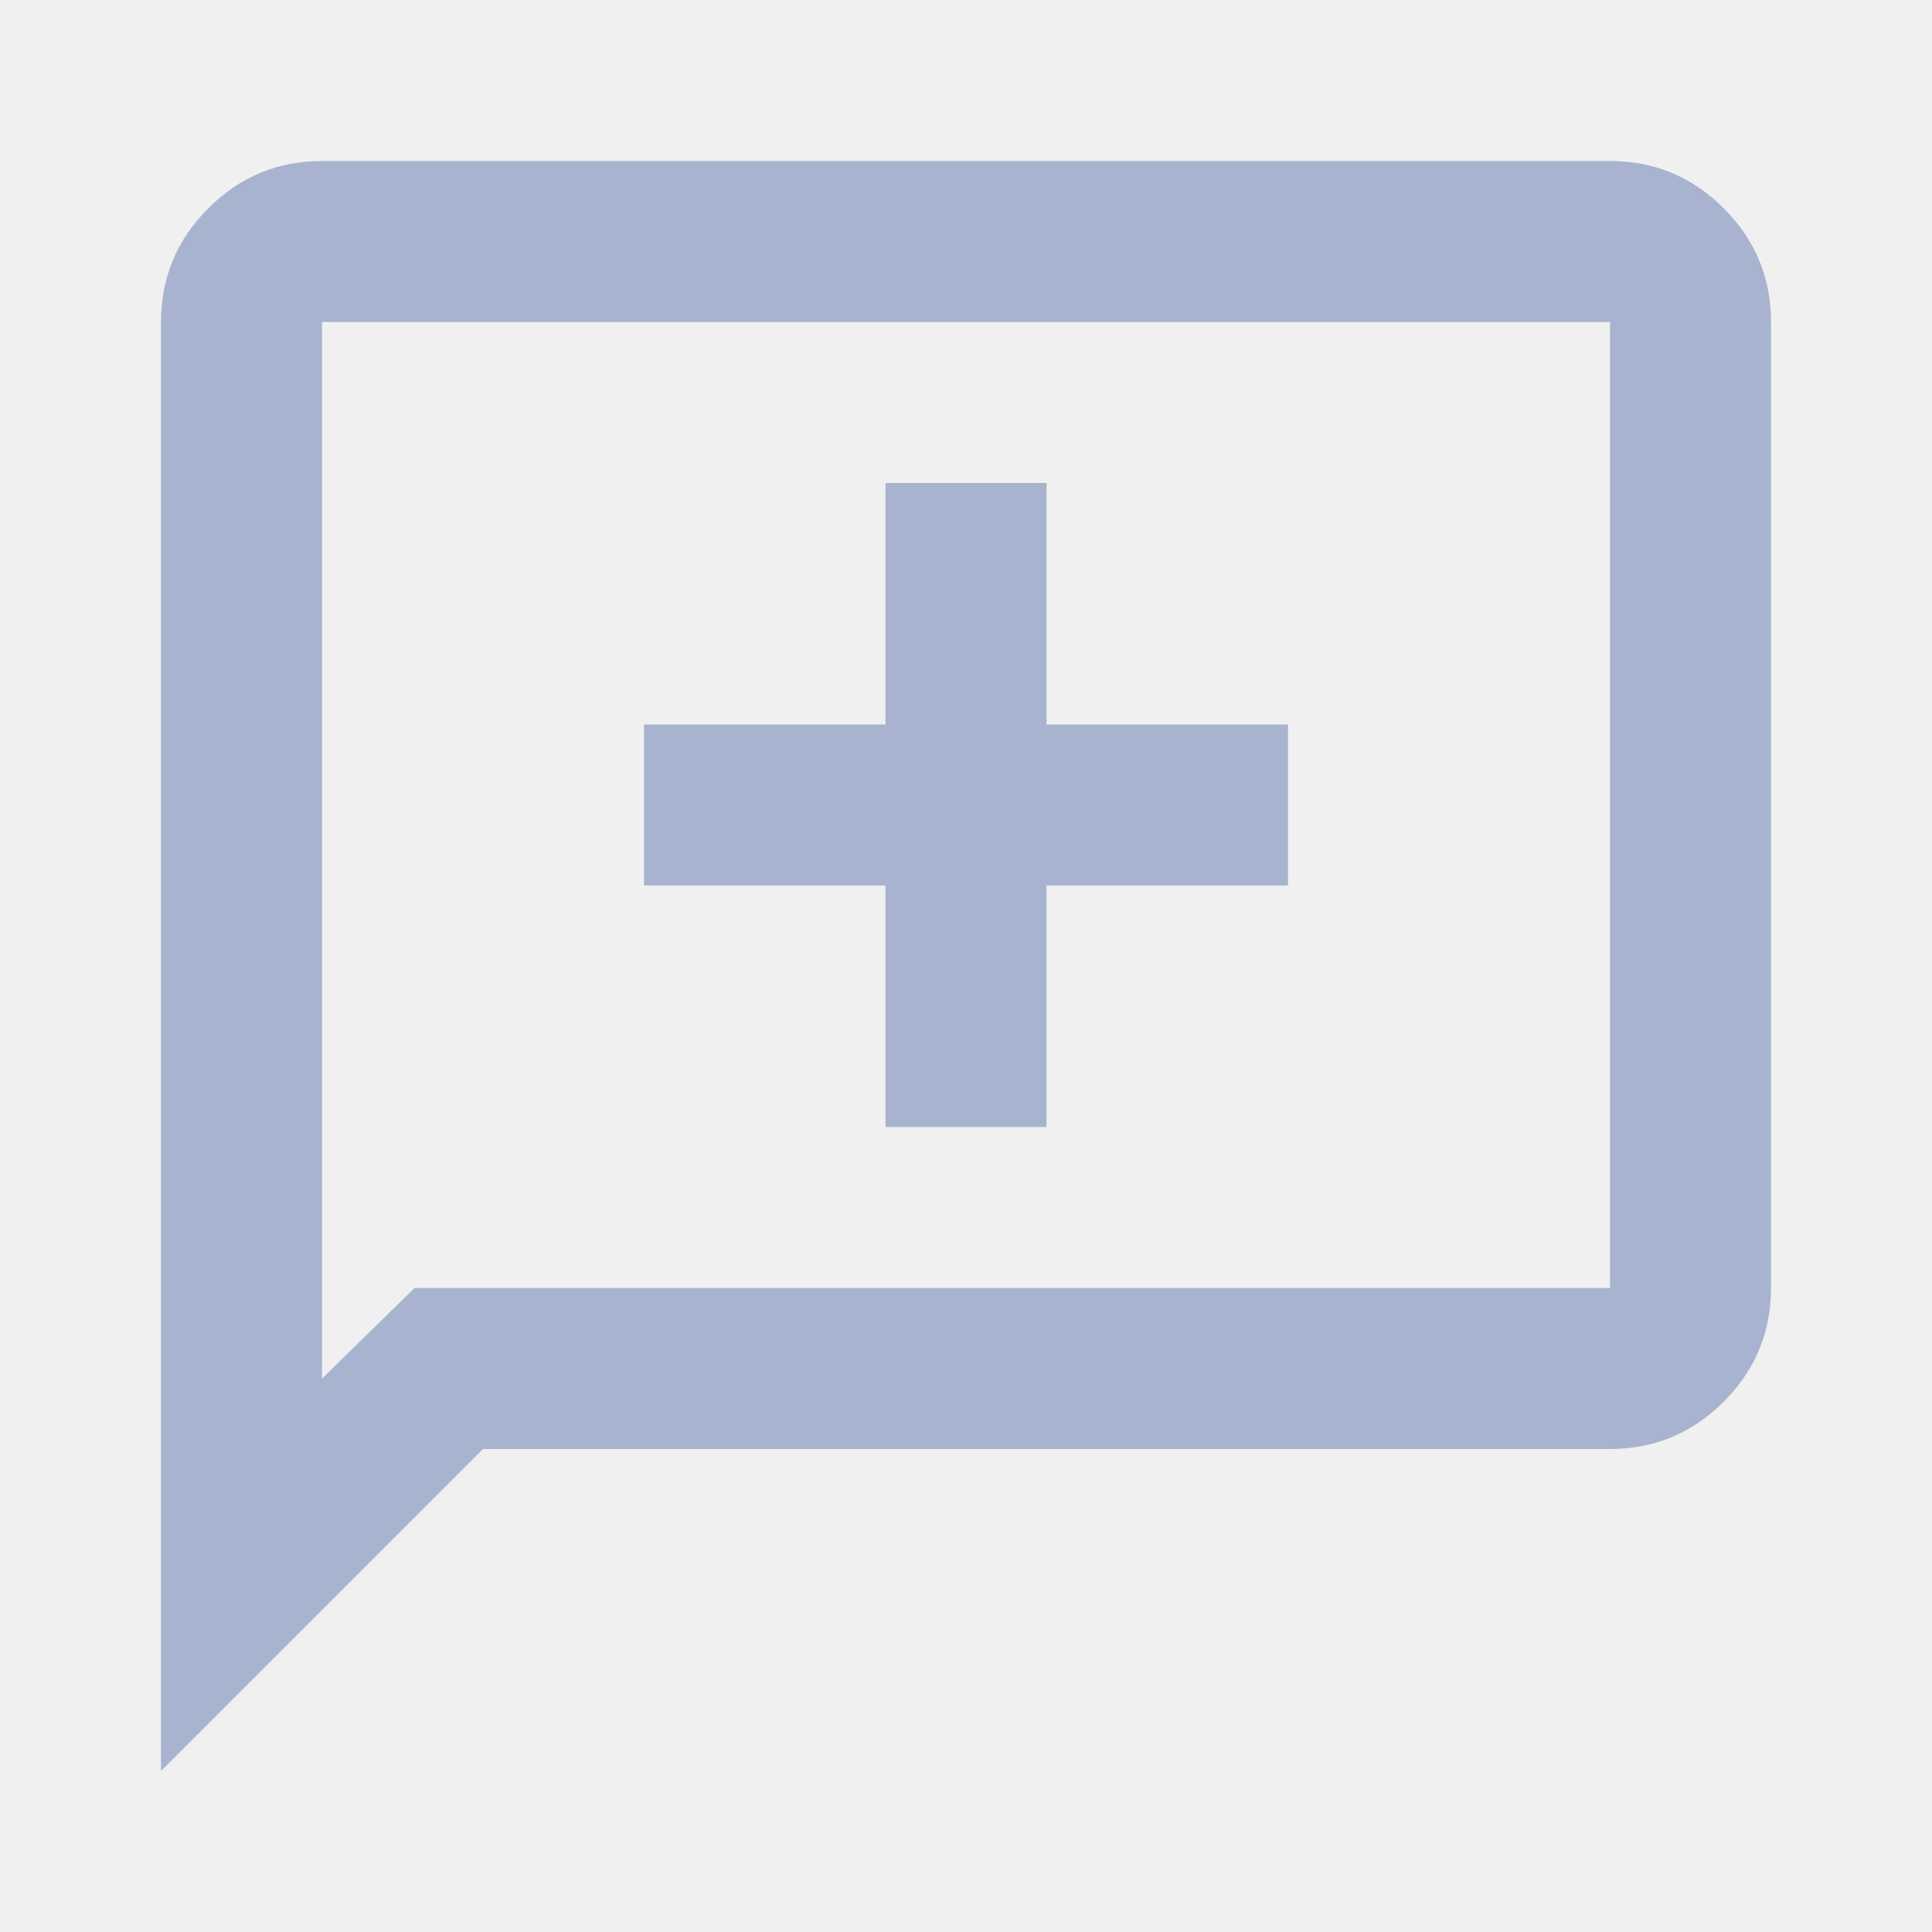
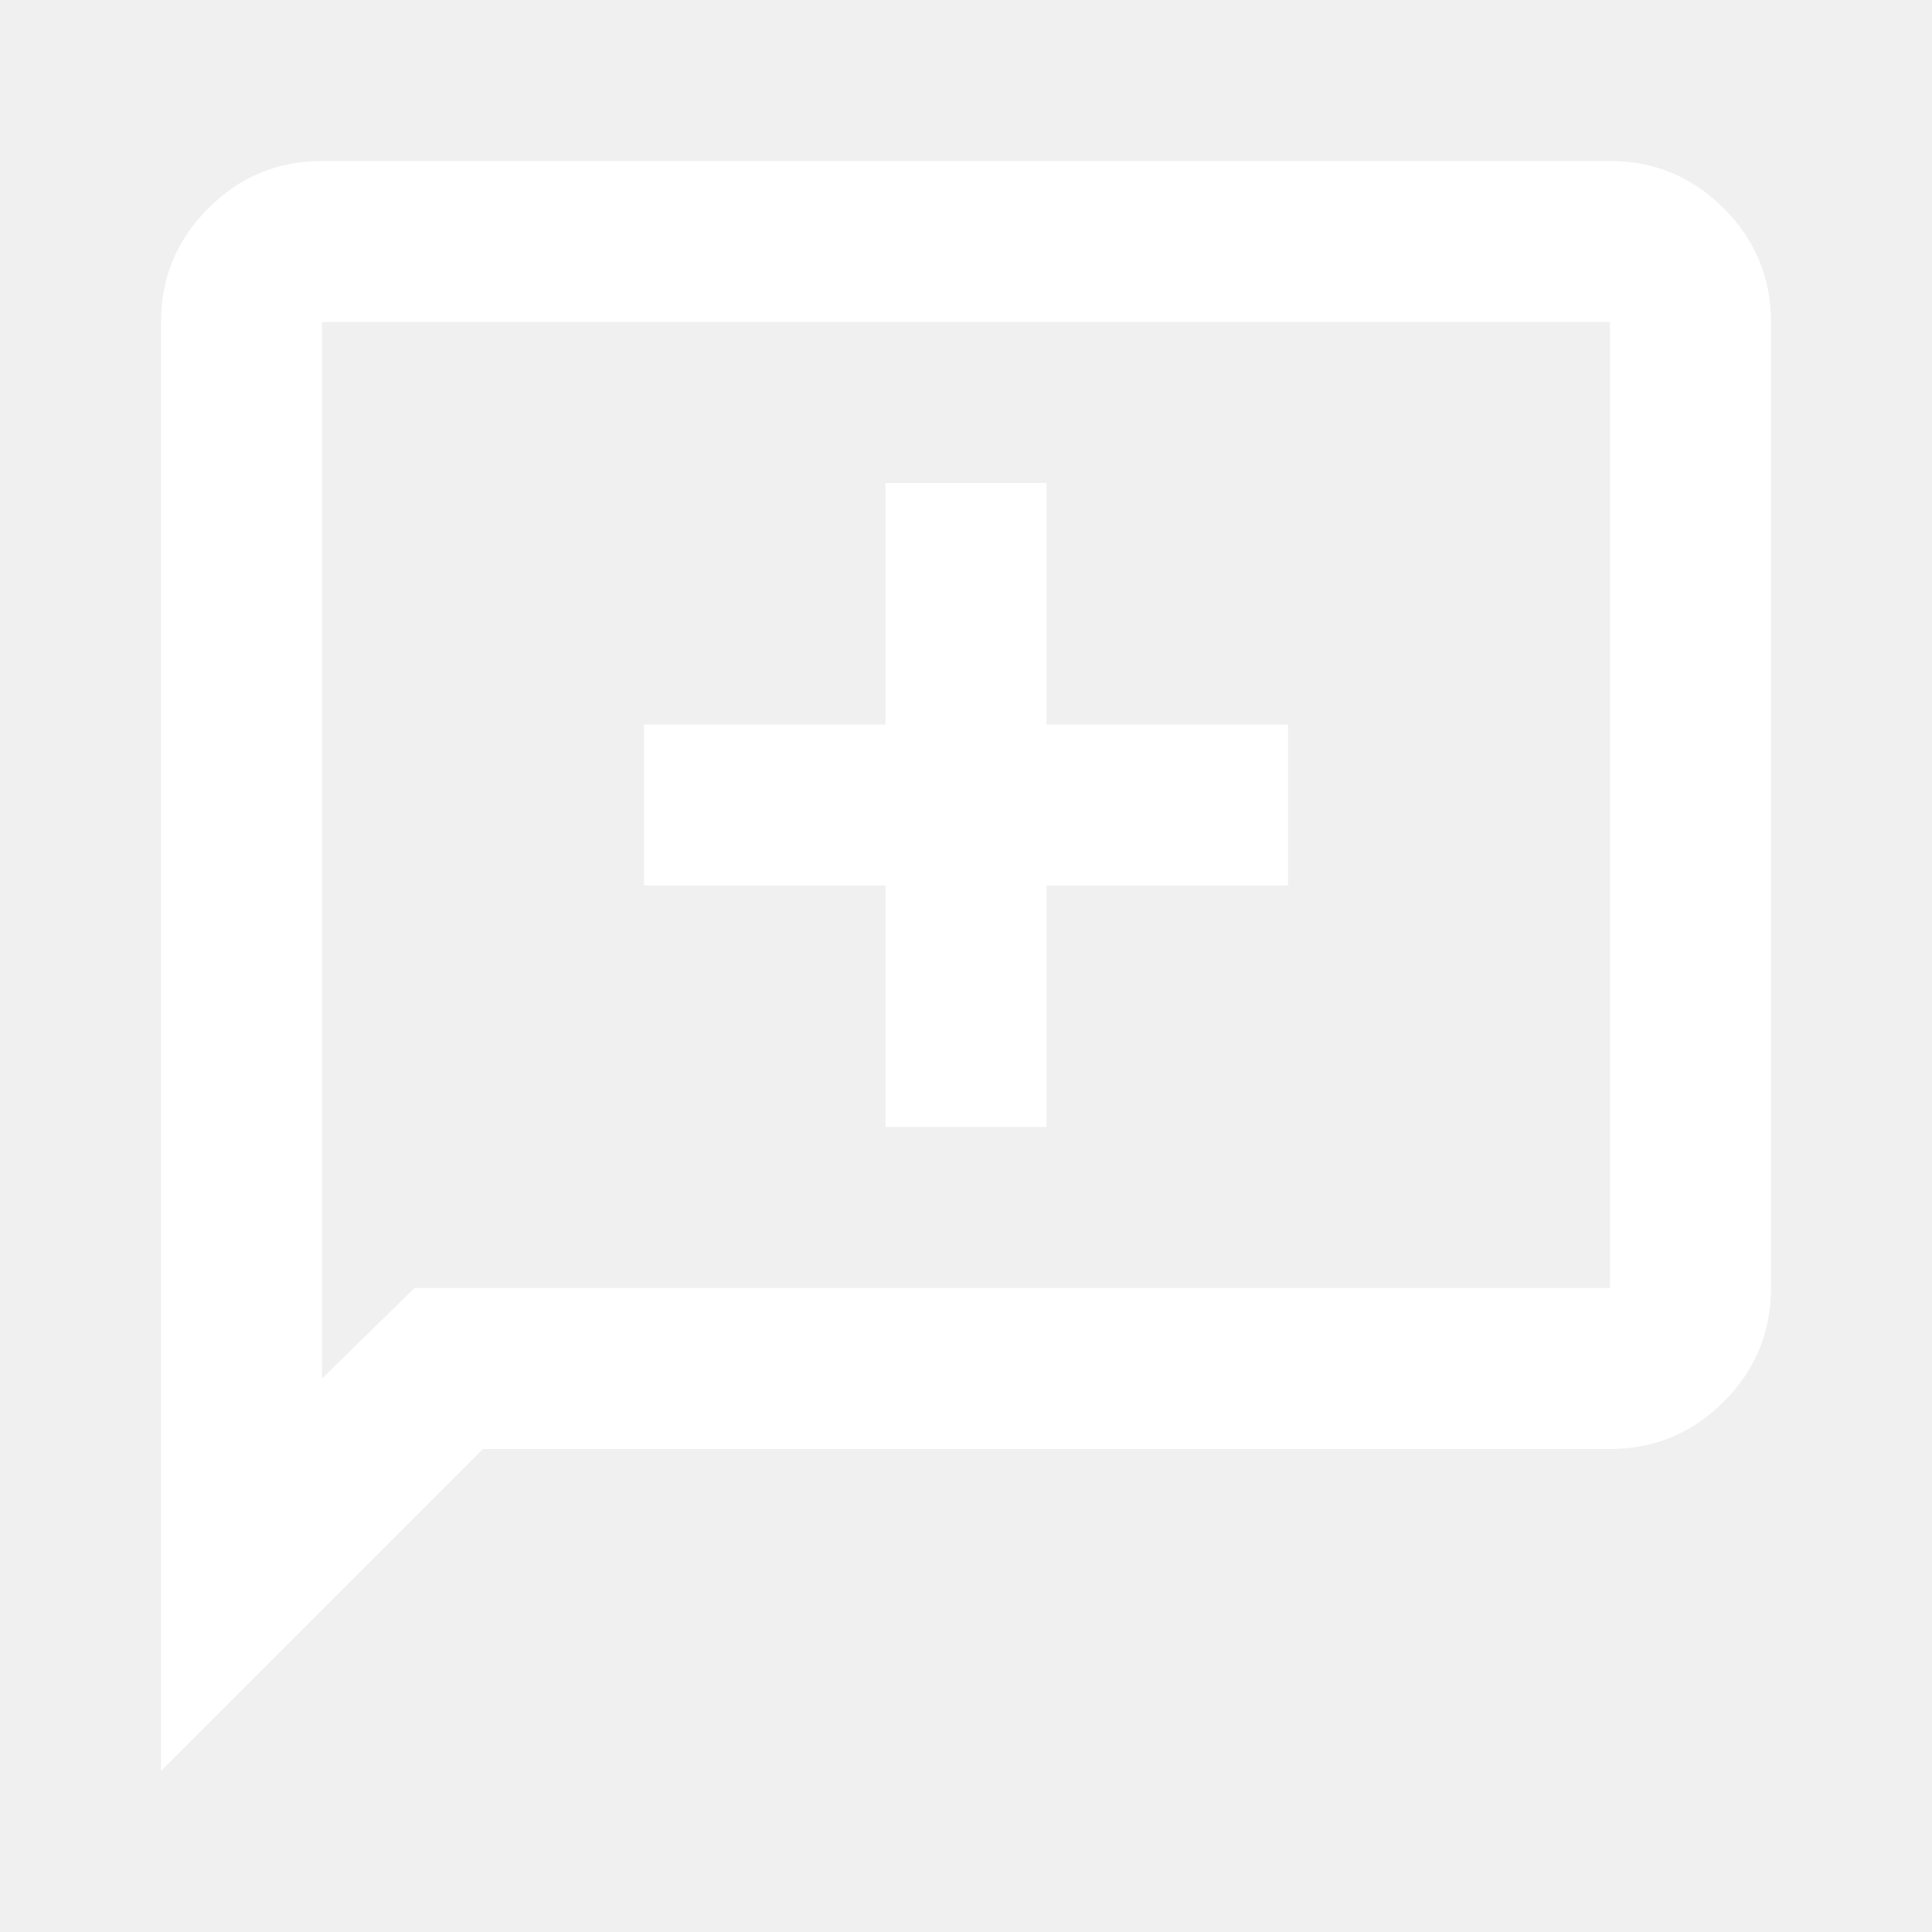
- <svg xmlns="http://www.w3.org/2000/svg" height="24px" viewBox="0 -960 960 960" width="24px" fill="#a8b3cf">
+ <svg xmlns="http://www.w3.org/2000/svg" height="24px" viewBox="0 -960 960 960" width="24px" fill="#ffffff">
  <path d="M440-400h80v-120h120v-80H520v-120h-80v120H320v80h120v120ZM80-80v-720q0-33 23.5-56.5T160-880h640q33 0 56.5 23.5T880-800v480q0 33-23.5 56.5T800-240H240L80-80Zm126-240h594v-480H160v525l46-45Zm-46 0v-480 480Z" />
</svg>
